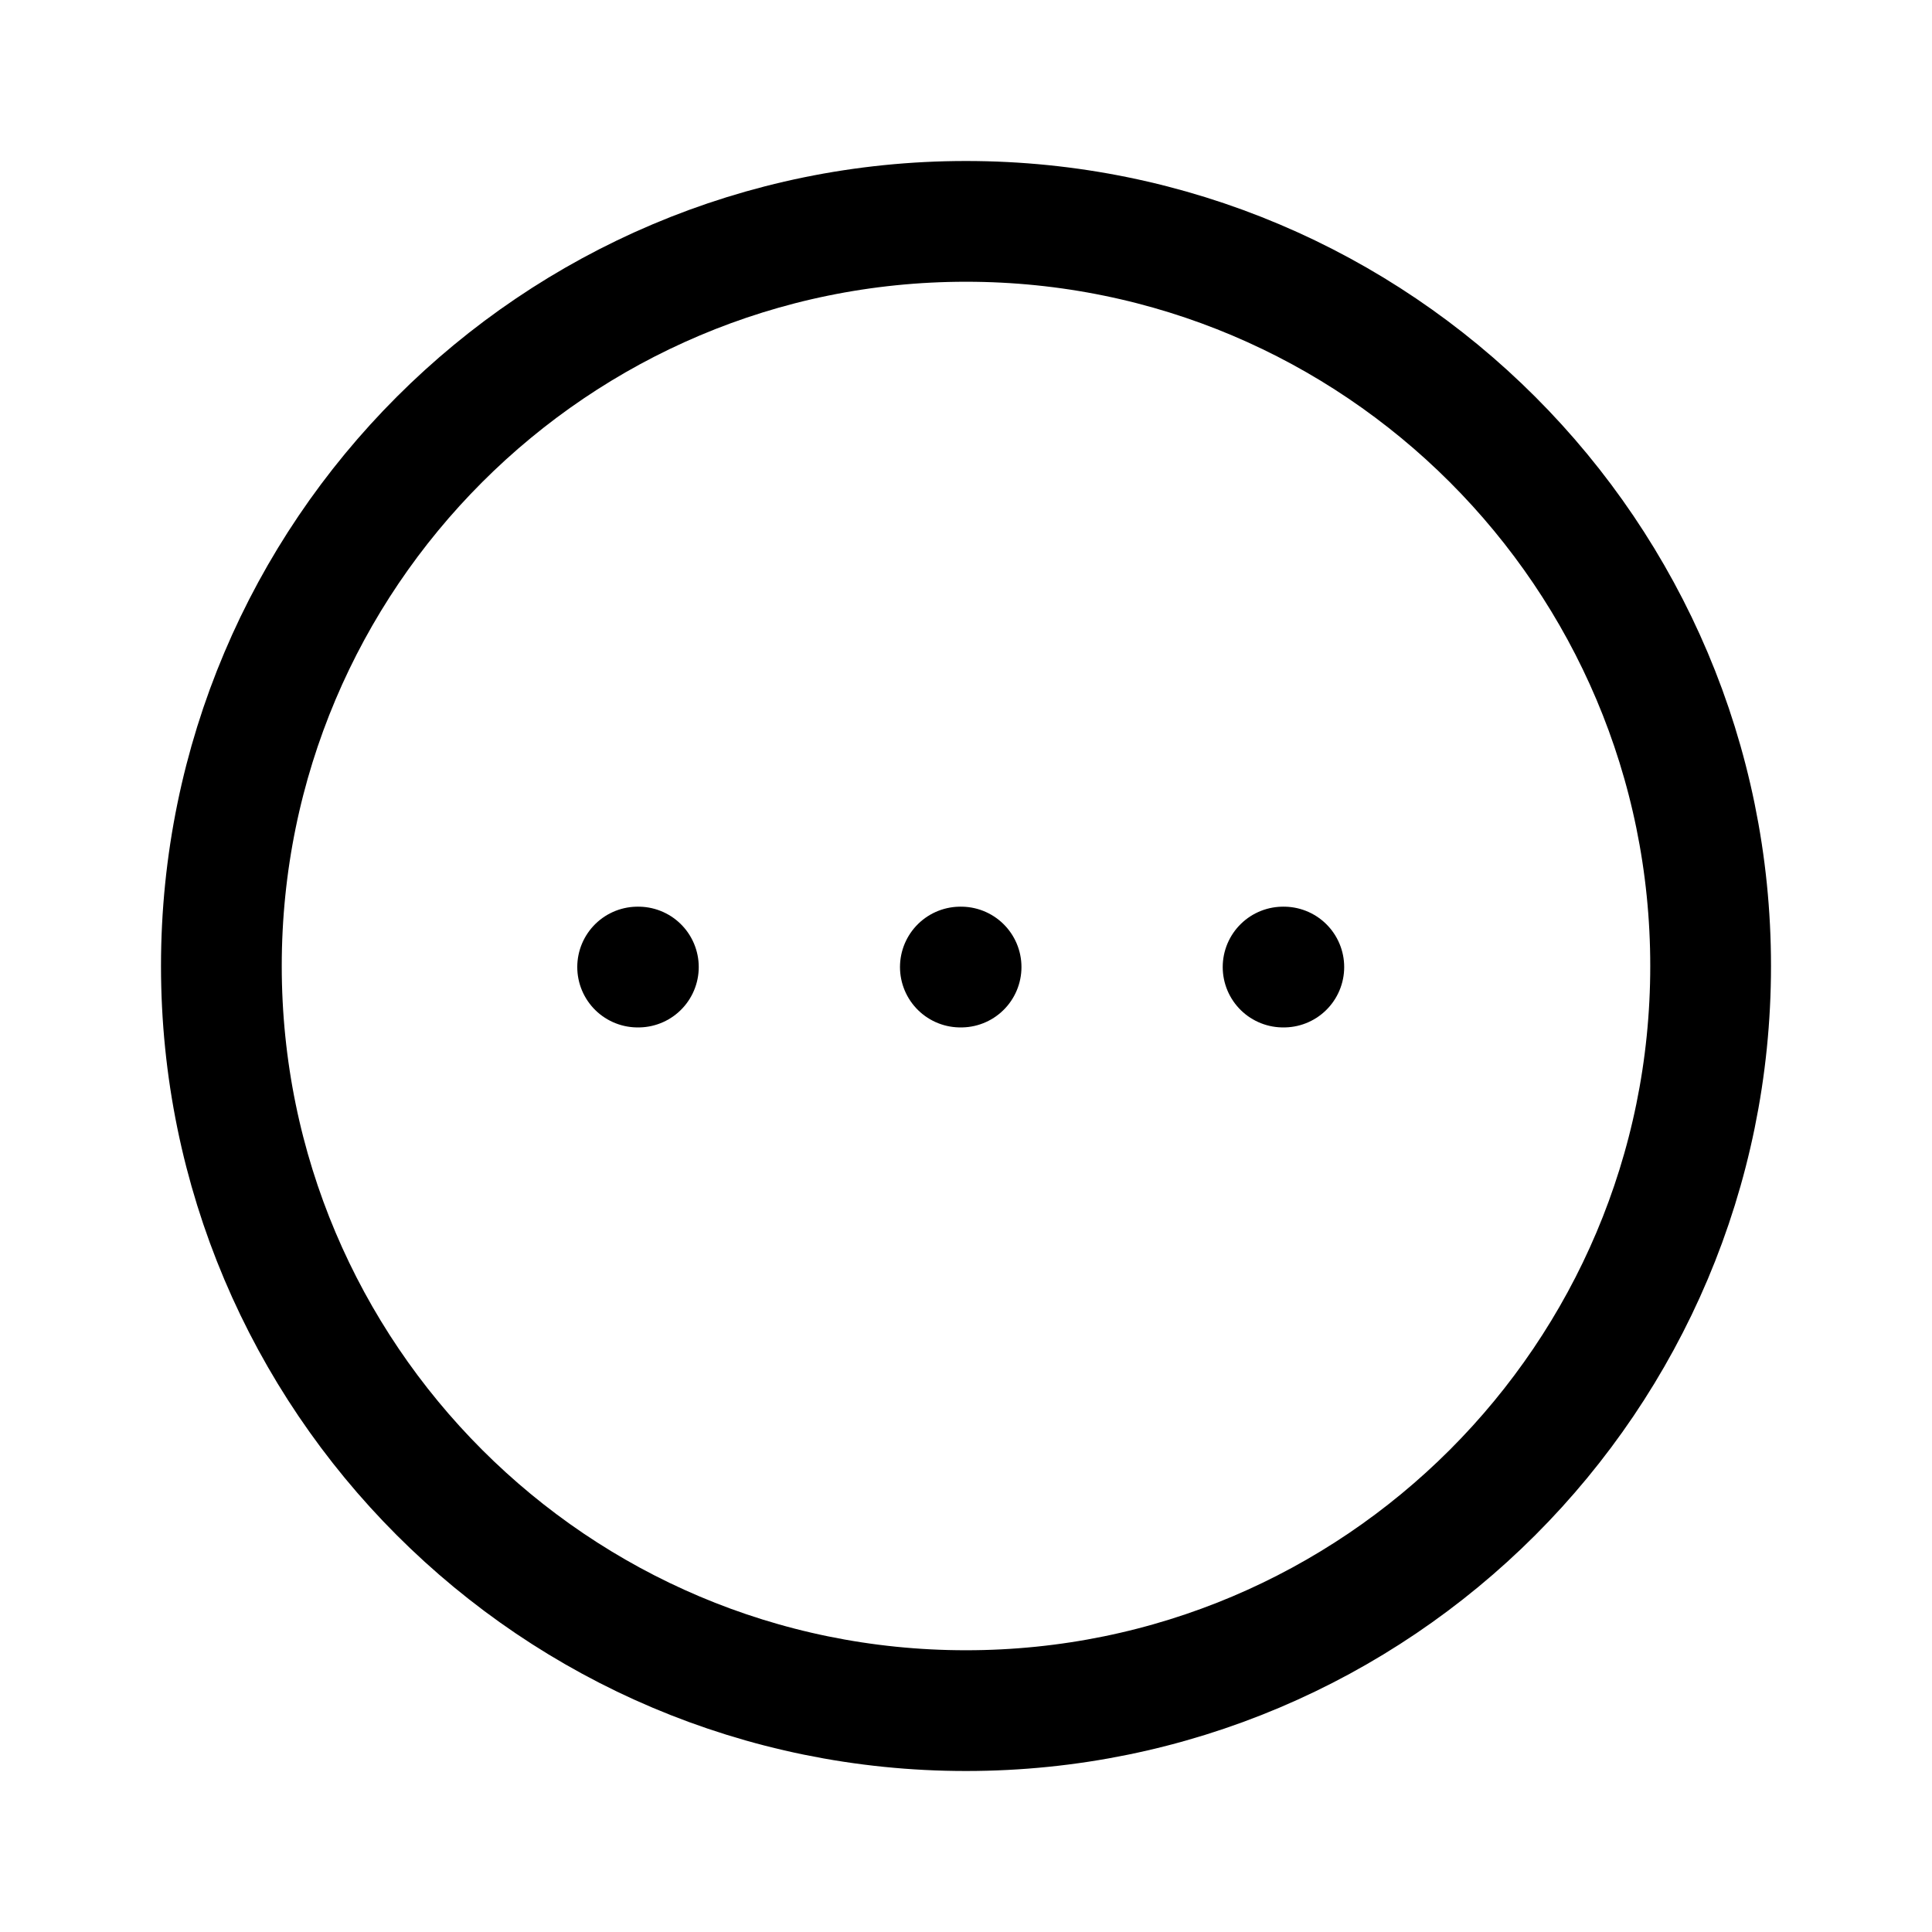
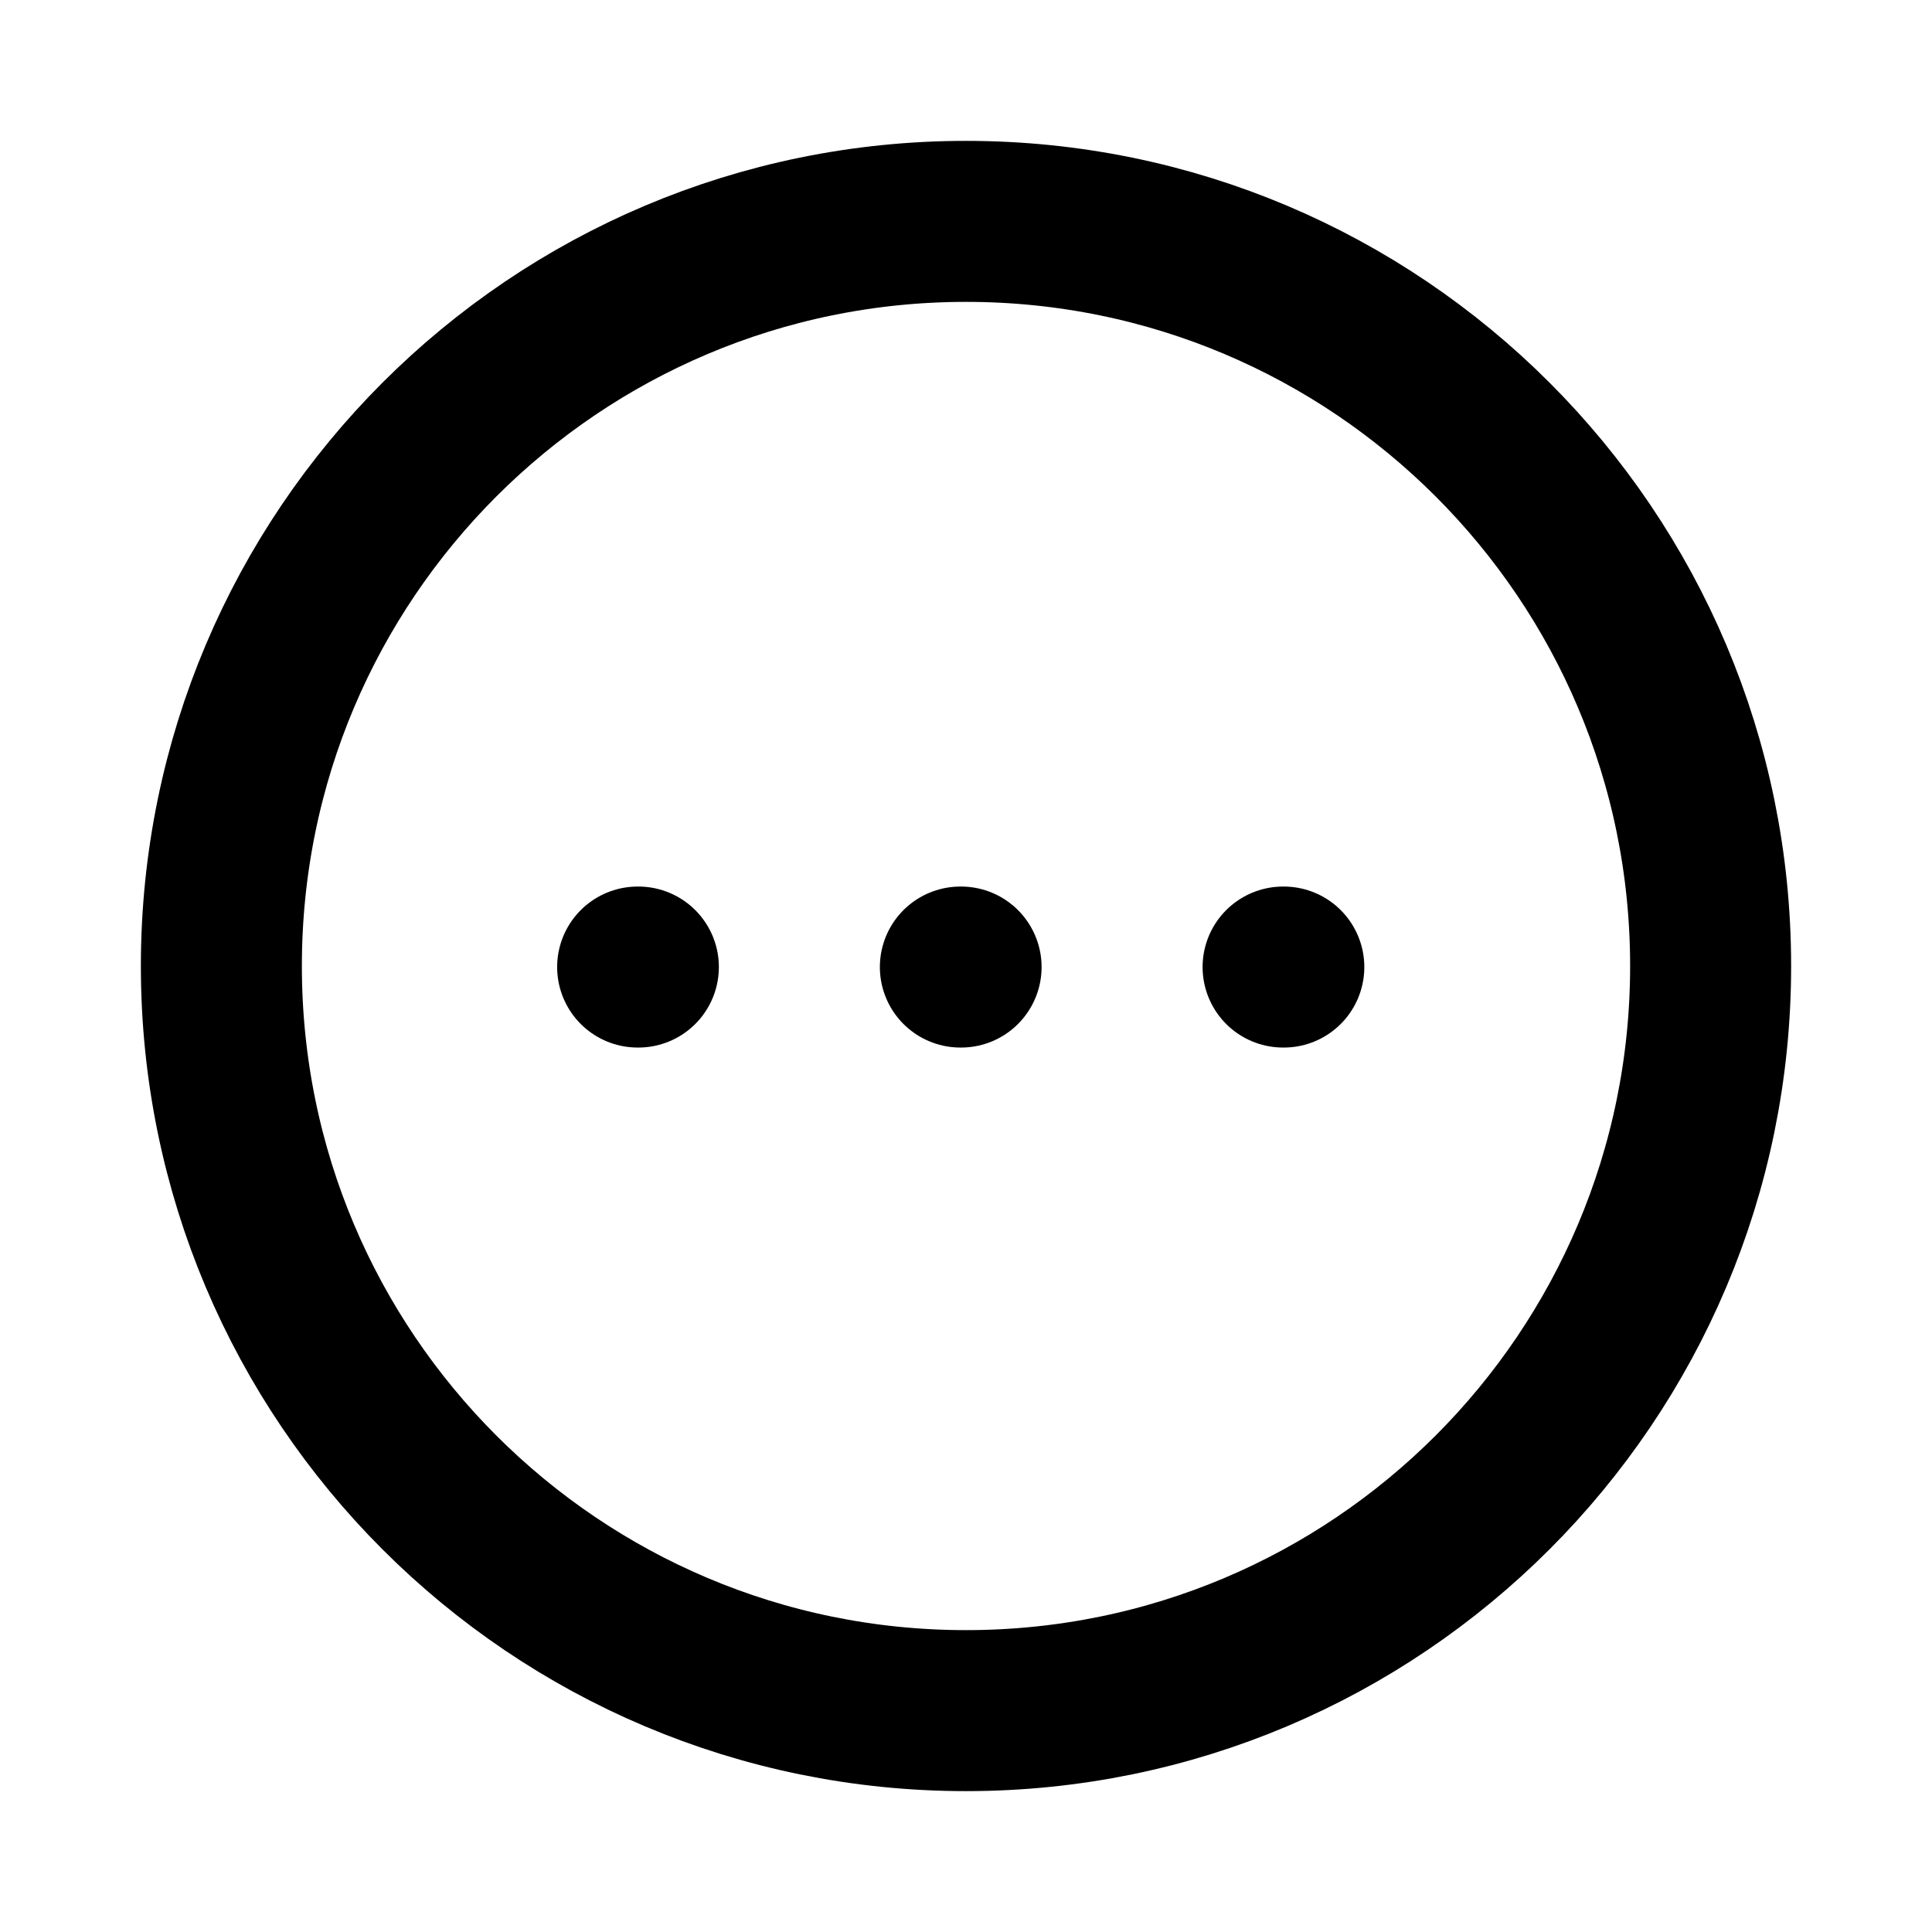
<svg xmlns="http://www.w3.org/2000/svg" width="24px" height="24px" viewBox="0 0 24 24" version="1.1">
-   <g id="Iconly/Light/More-Circle" stroke="#000000" stroke-width="1.5" fill="none" fill-rule="evenodd" stroke-linecap="round" stroke-linejoin="round">
+   <g id="Iconly/Light/More-Circle" stroke="#000000" stroke-width="2" fill="none" fill-rule="evenodd" stroke-linecap="round" stroke-linejoin="round">
    <g id="More-Circle" transform="translate(2, 2)" stroke="#000000">
-       <path d="M10,0.75 C15.108,0.75 19.25,4.891 19.25,10 C19.25,15.108 15.108,19.25 10,19.25 C4.891,19.25 0.75,15.108 0.75,10 C0.75,4.892 4.892,0.75 10,0.75 Z" id="Stroke-1" stroke-width="1.5" />
-       <line x1="13.939" y1="10.013" x2="13.948" y2="10.013" id="Stroke-11" stroke-width="1.5" />
-       <line x1="9.93" y1="10.013" x2="9.939" y2="10.013" id="Stroke-13" stroke-width="1.5" />
-       <line x1="5.921" y1="10.013" x2="5.93" y2="10.013" id="Stroke-15" stroke-width="1.5" />
+       <path d="M10,0.75 C15.108,0.75 19.25,4.891 19.25,10 C19.25,15.108 15.108,19.25 10,19.25 C4.891,19.25 0.75,15.108 0.75,10 C0.75,4.892 4.892,0.75 10,0.75 Z" id="Stroke-1" stroke-width="2" />
+       <line x1="13.939" y1="10.013" x2="13.948" y2="10.013" id="Stroke-11" stroke-width="2" />
+       <line x1="9.93" y1="10.013" x2="9.939" y2="10.013" id="Stroke-13" stroke-width="2" />
+       <line x1="5.921" y1="10.013" x2="5.93" y2="10.013" id="Stroke-15" stroke-width="2" />
    </g>
  </g>
</svg>
